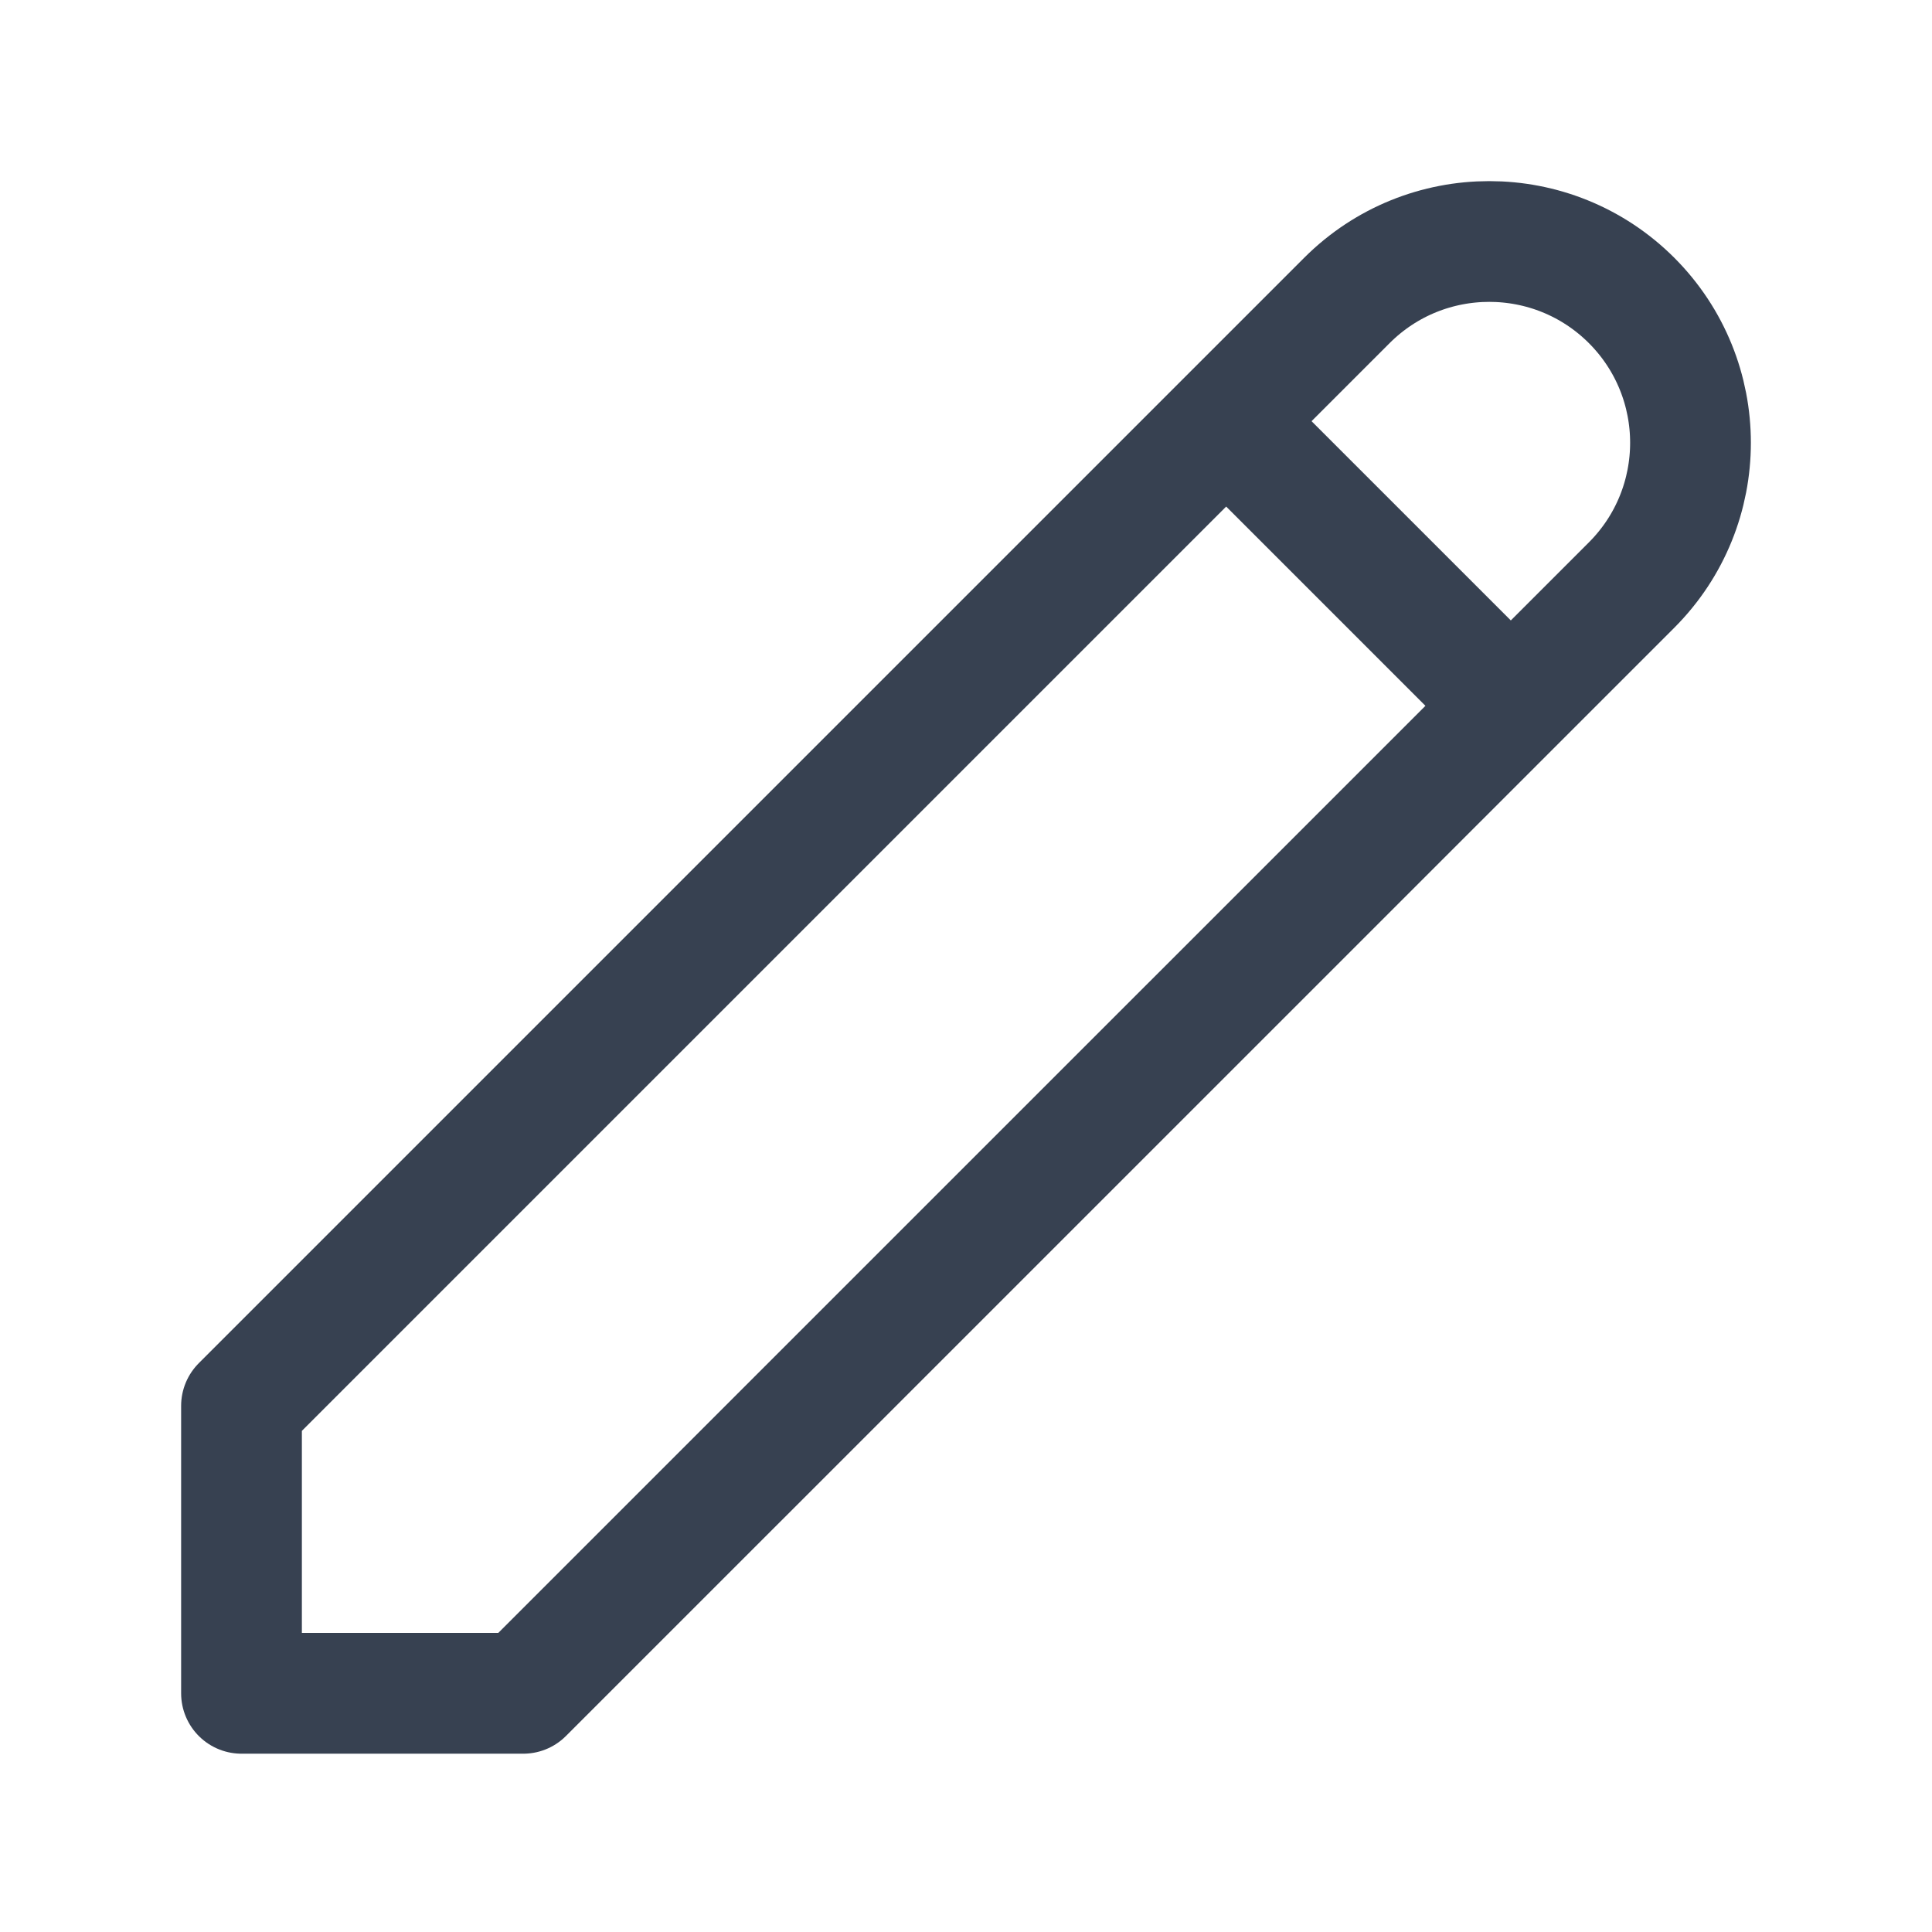
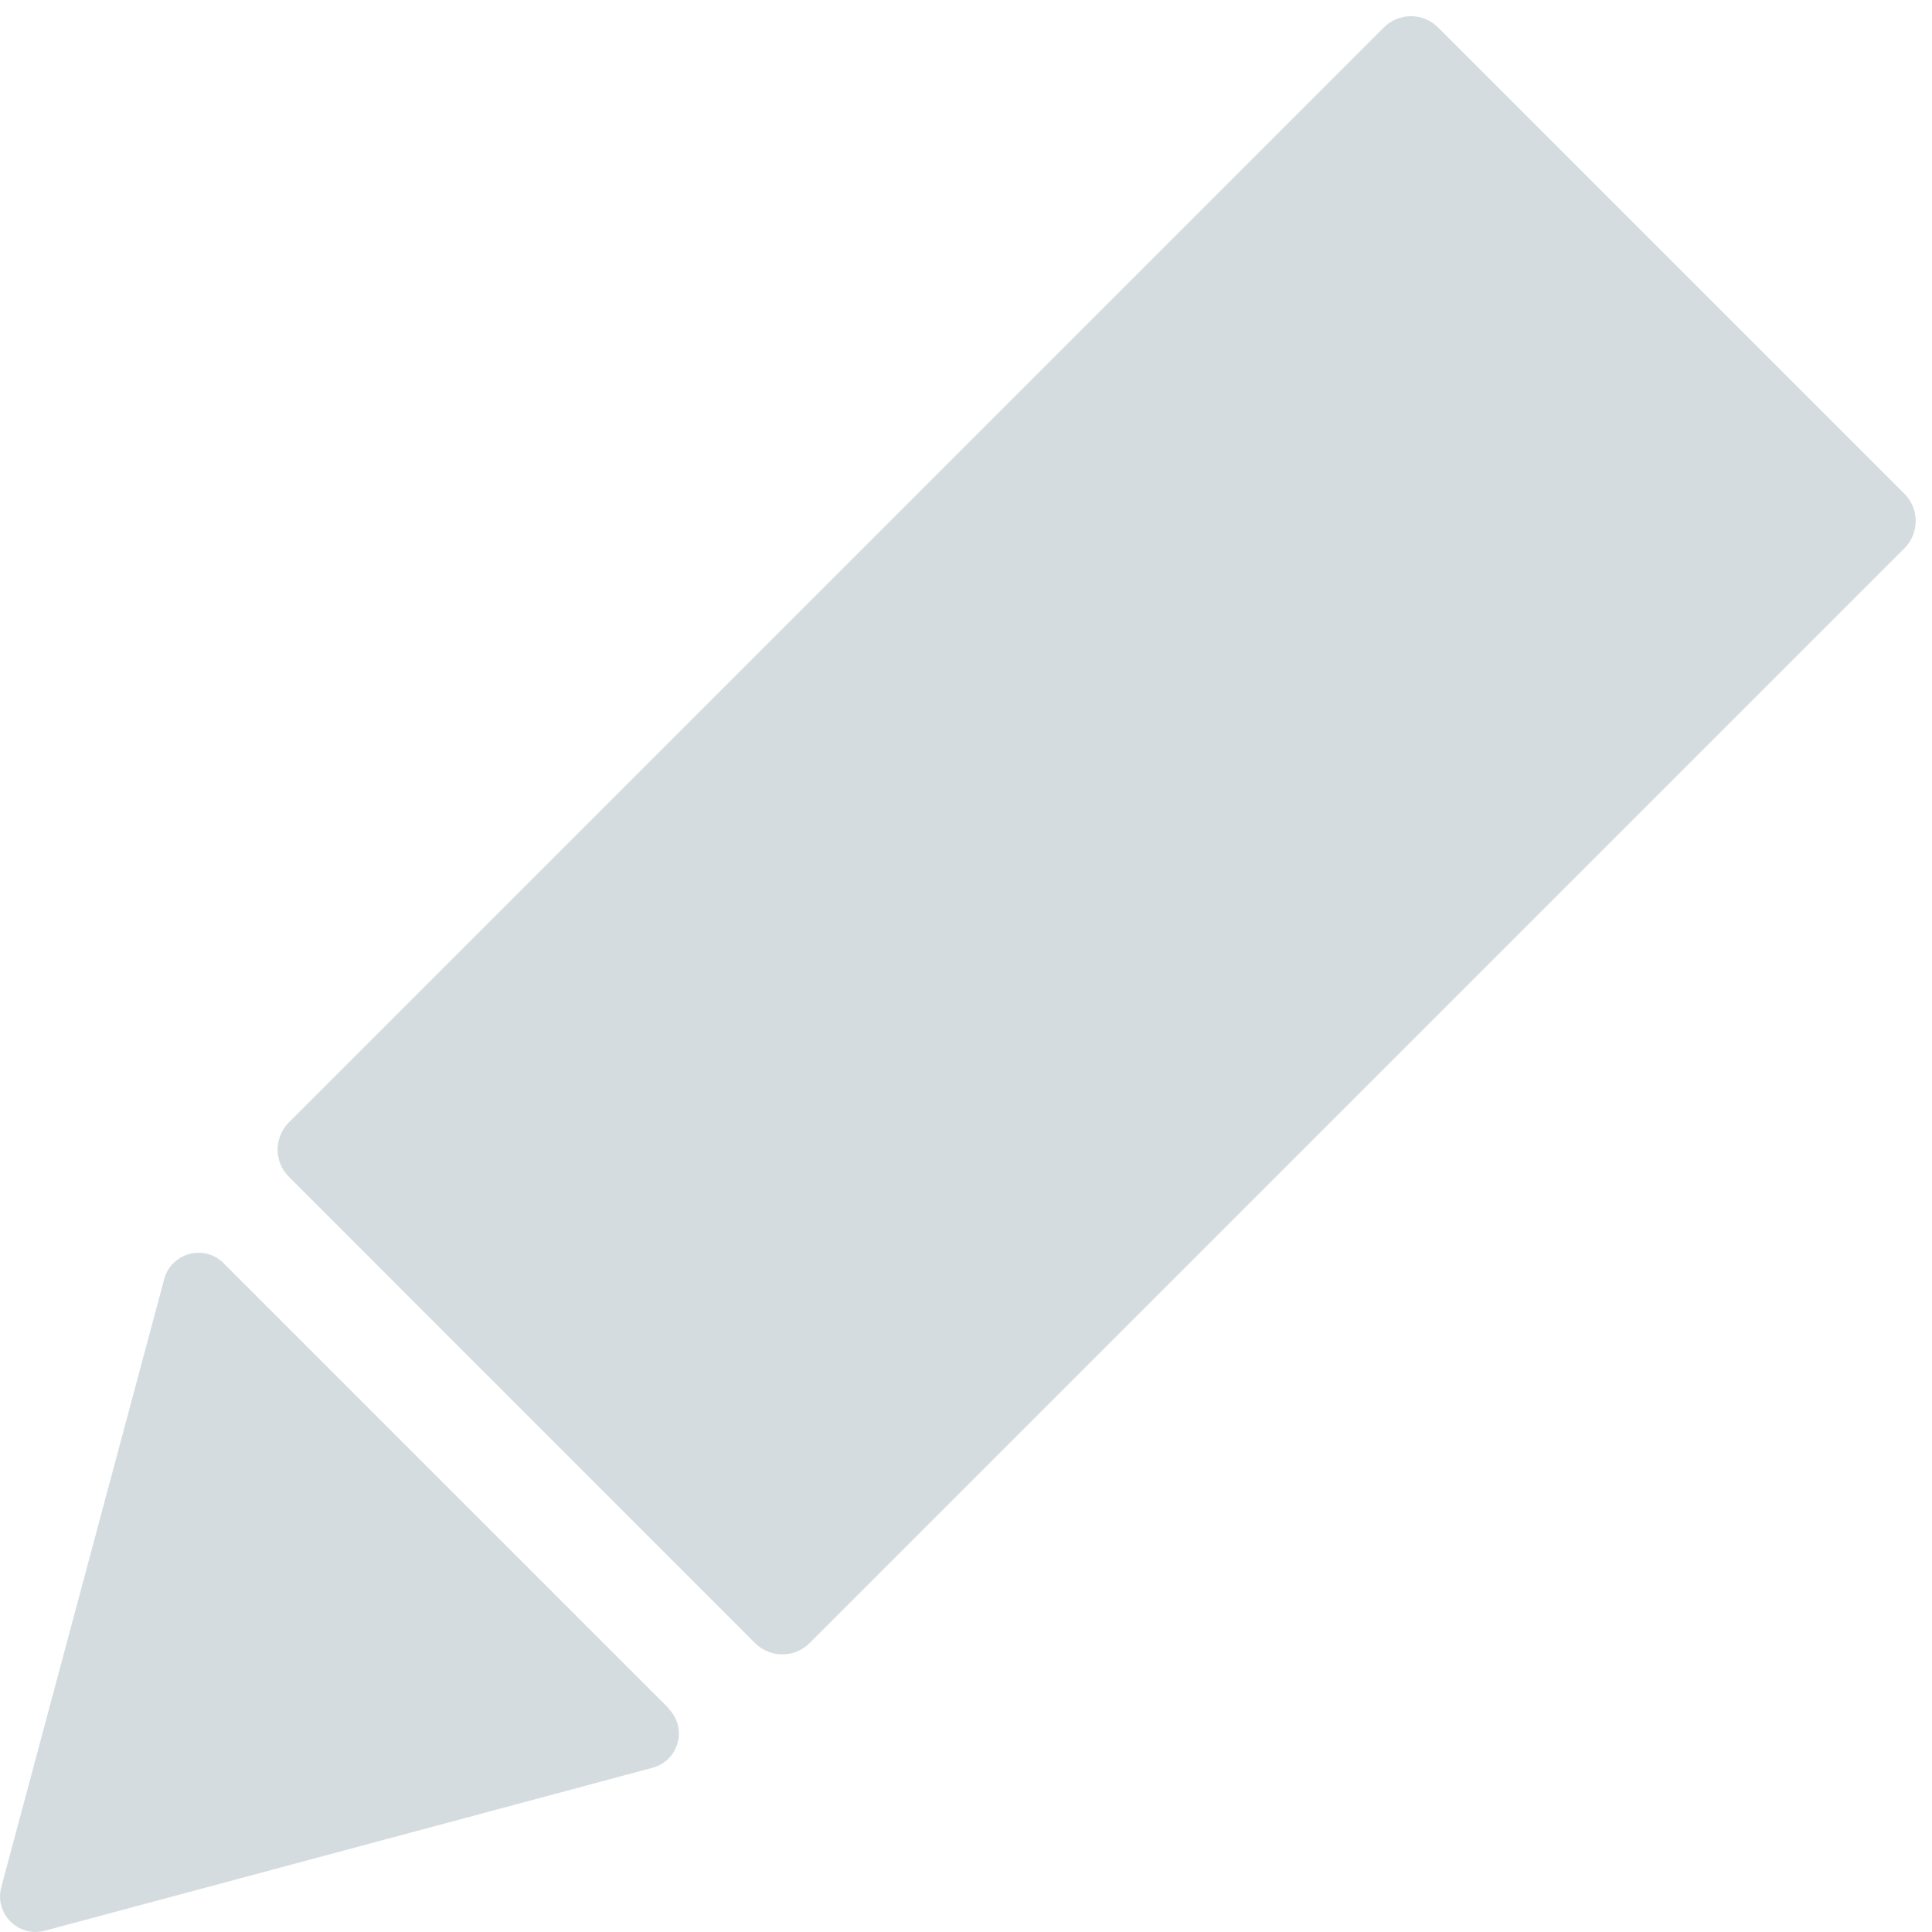
- <svg xmlns="http://www.w3.org/2000/svg" width="24" height="24" viewBox="0 0 24 24" fill="none">
-   <path d="M15.232 5.232L18.768 8.768M16.732 3.732C17.709 2.756 19.291 2.756 20.268 3.732C21.244 4.709 21.244 6.291 20.268 7.268L6.5 21.035H3V17.464L16.732 3.732Z" stroke="#374151" stroke-width="1.5" stroke-linecap="round" stroke-linejoin="round" />
+ <svg xmlns="http://www.w3.org/2000/svg" width="12" height="12" viewBox="0 0 12 12" fill="none">
+   <path d="M8.595 0.171L1.794 6.972C1.701 7.065 1.701 7.216 1.794 7.309L4.69 10.206C4.784 10.299 4.935 10.299 5.028 10.206L11.829 3.405C11.922 3.312 11.922 3.161 11.829 3.067L8.933 0.171C8.839 0.077 8.688 0.077 8.595 0.171Z" fill="#D5DCE0" />
+   <path d="M4.154 10.611L1.389 7.846C1.268 7.725 1.064 7.782 1.02 7.944L0.008 11.721C-0.036 11.886 0.114 12.036 0.279 11.992L4.053 10.98C4.218 10.935 4.272 10.731 4.151 10.611H4.154Z" fill="#D5DCE0" />
</svg>
